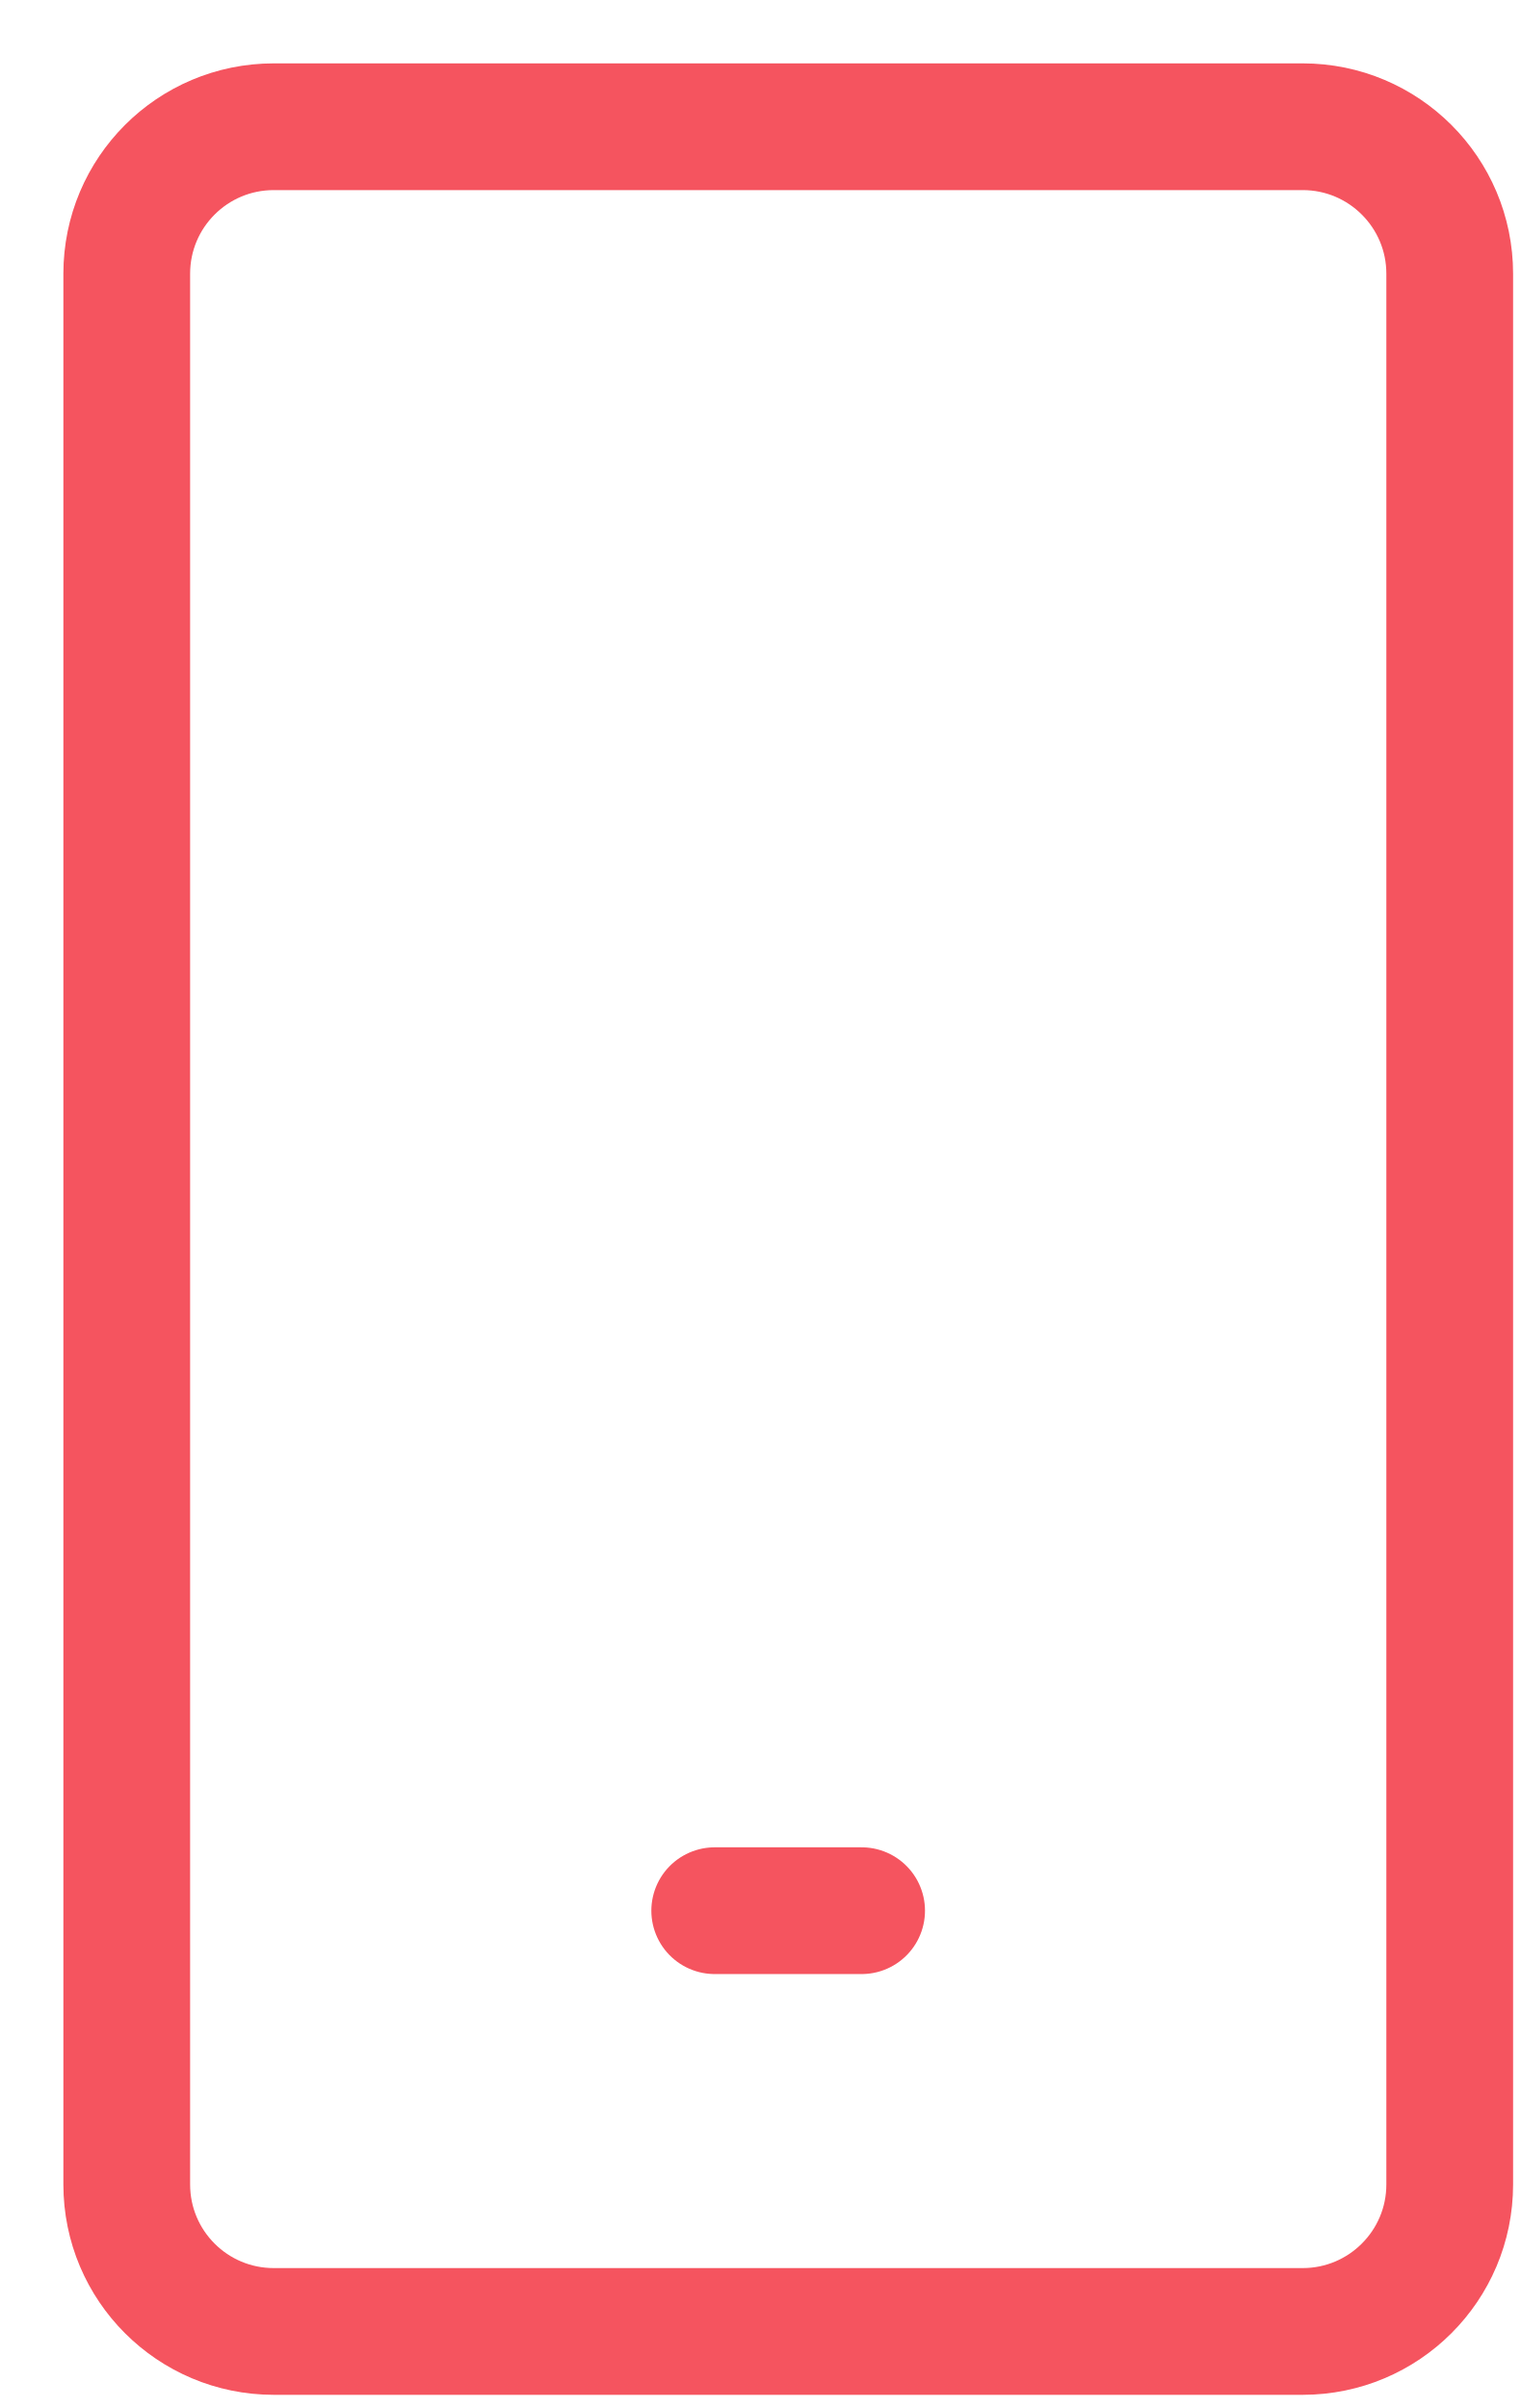
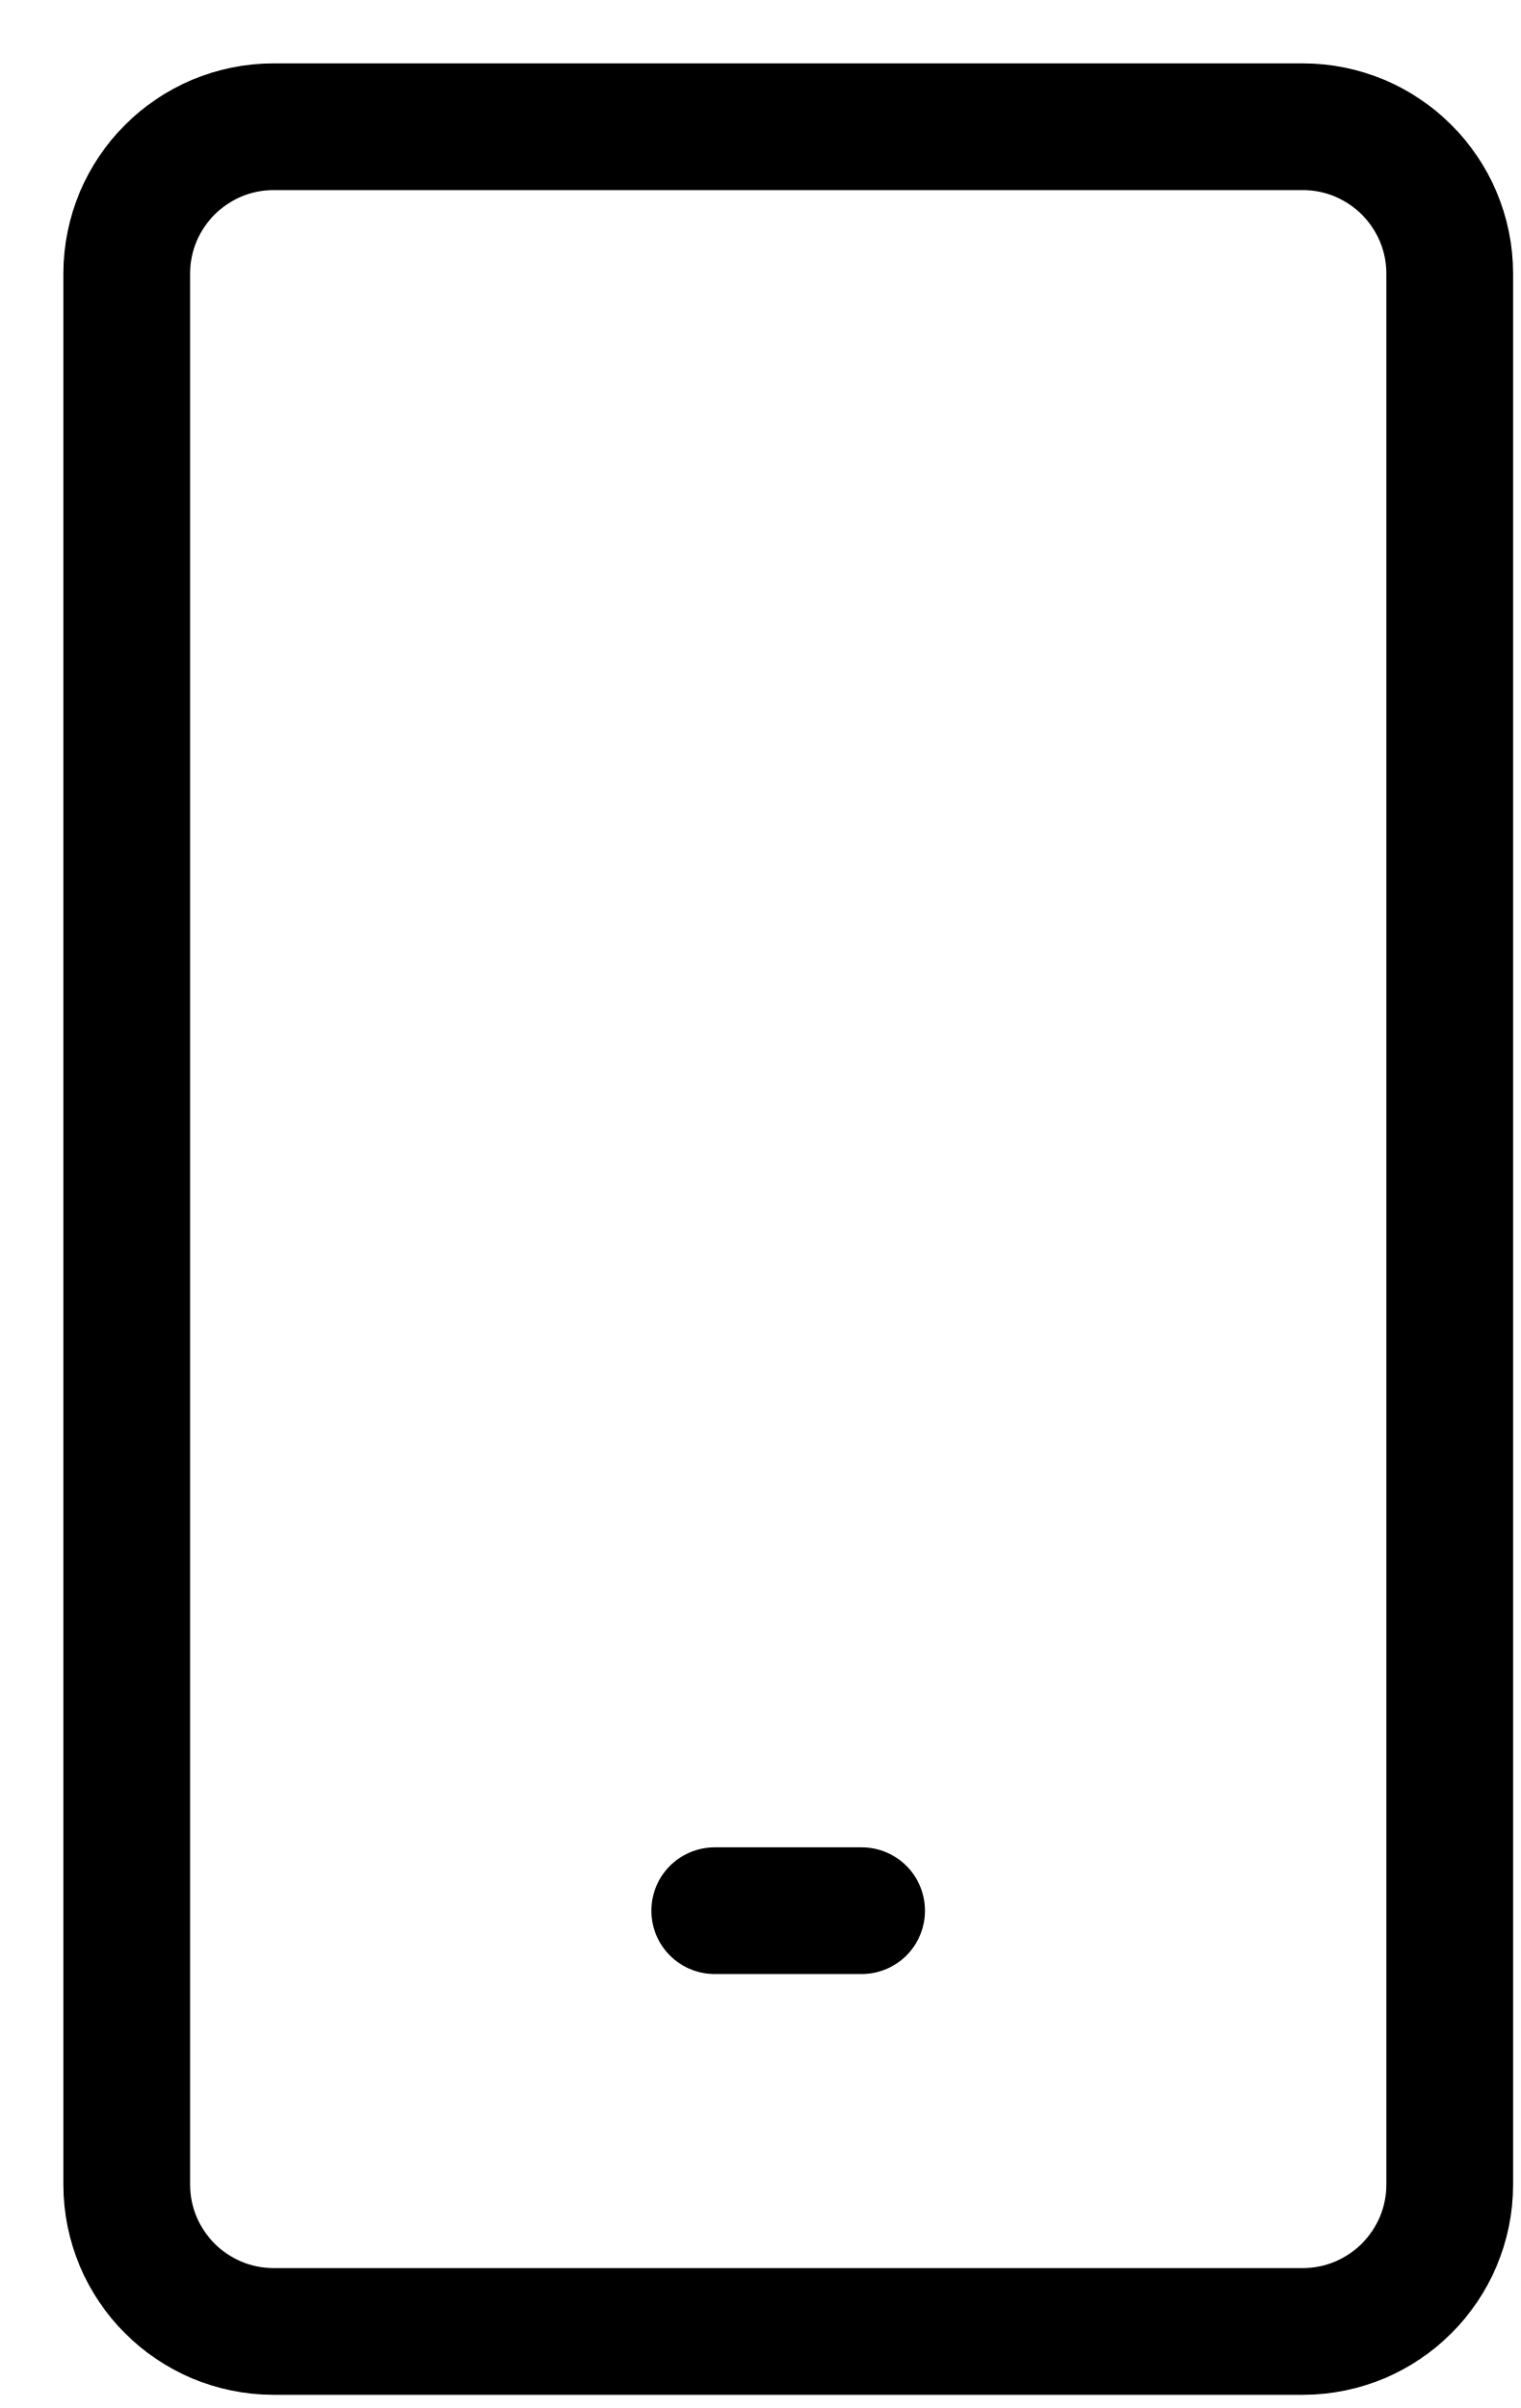
- <svg xmlns="http://www.w3.org/2000/svg" width="12" height="19" viewBox="0 0 12 19" fill="none">
-   <path d="M10.278 1H2.16C1.519 1 1 1.519 1 2.16V17.236C1 17.877 1.519 18.396 2.16 18.396H10.278C10.918 18.396 11.438 17.877 11.438 17.236V2.16C11.438 1.519 10.918 1 10.278 1Z" stroke="#F5545F" stroke-linecap="round" stroke-linejoin="round" />
-   <path d="M5.639 15.076H6.798" stroke="#F5545F" stroke-linecap="round" stroke-linejoin="round" />
+ <svg xmlns="http://www.w3.org/2000/svg" viewBox="0 0 12 19" fill="none">
+   <path d="M10.278 1H2.16C1.519 1 1 1.519 1 2.16V17.236C1 17.877 1.519 18.396 2.16 18.396H10.278C10.918 18.396 11.438 17.877 11.438 17.236V2.16C11.438 1.519 10.918 1 10.278 1Z" stroke="currentColor" stroke-linecap="round" stroke-linejoin="round" />
+   <path d="M5.639 15.076H6.798" stroke="currentColor" stroke-linecap="round" stroke-linejoin="round" />
</svg>
